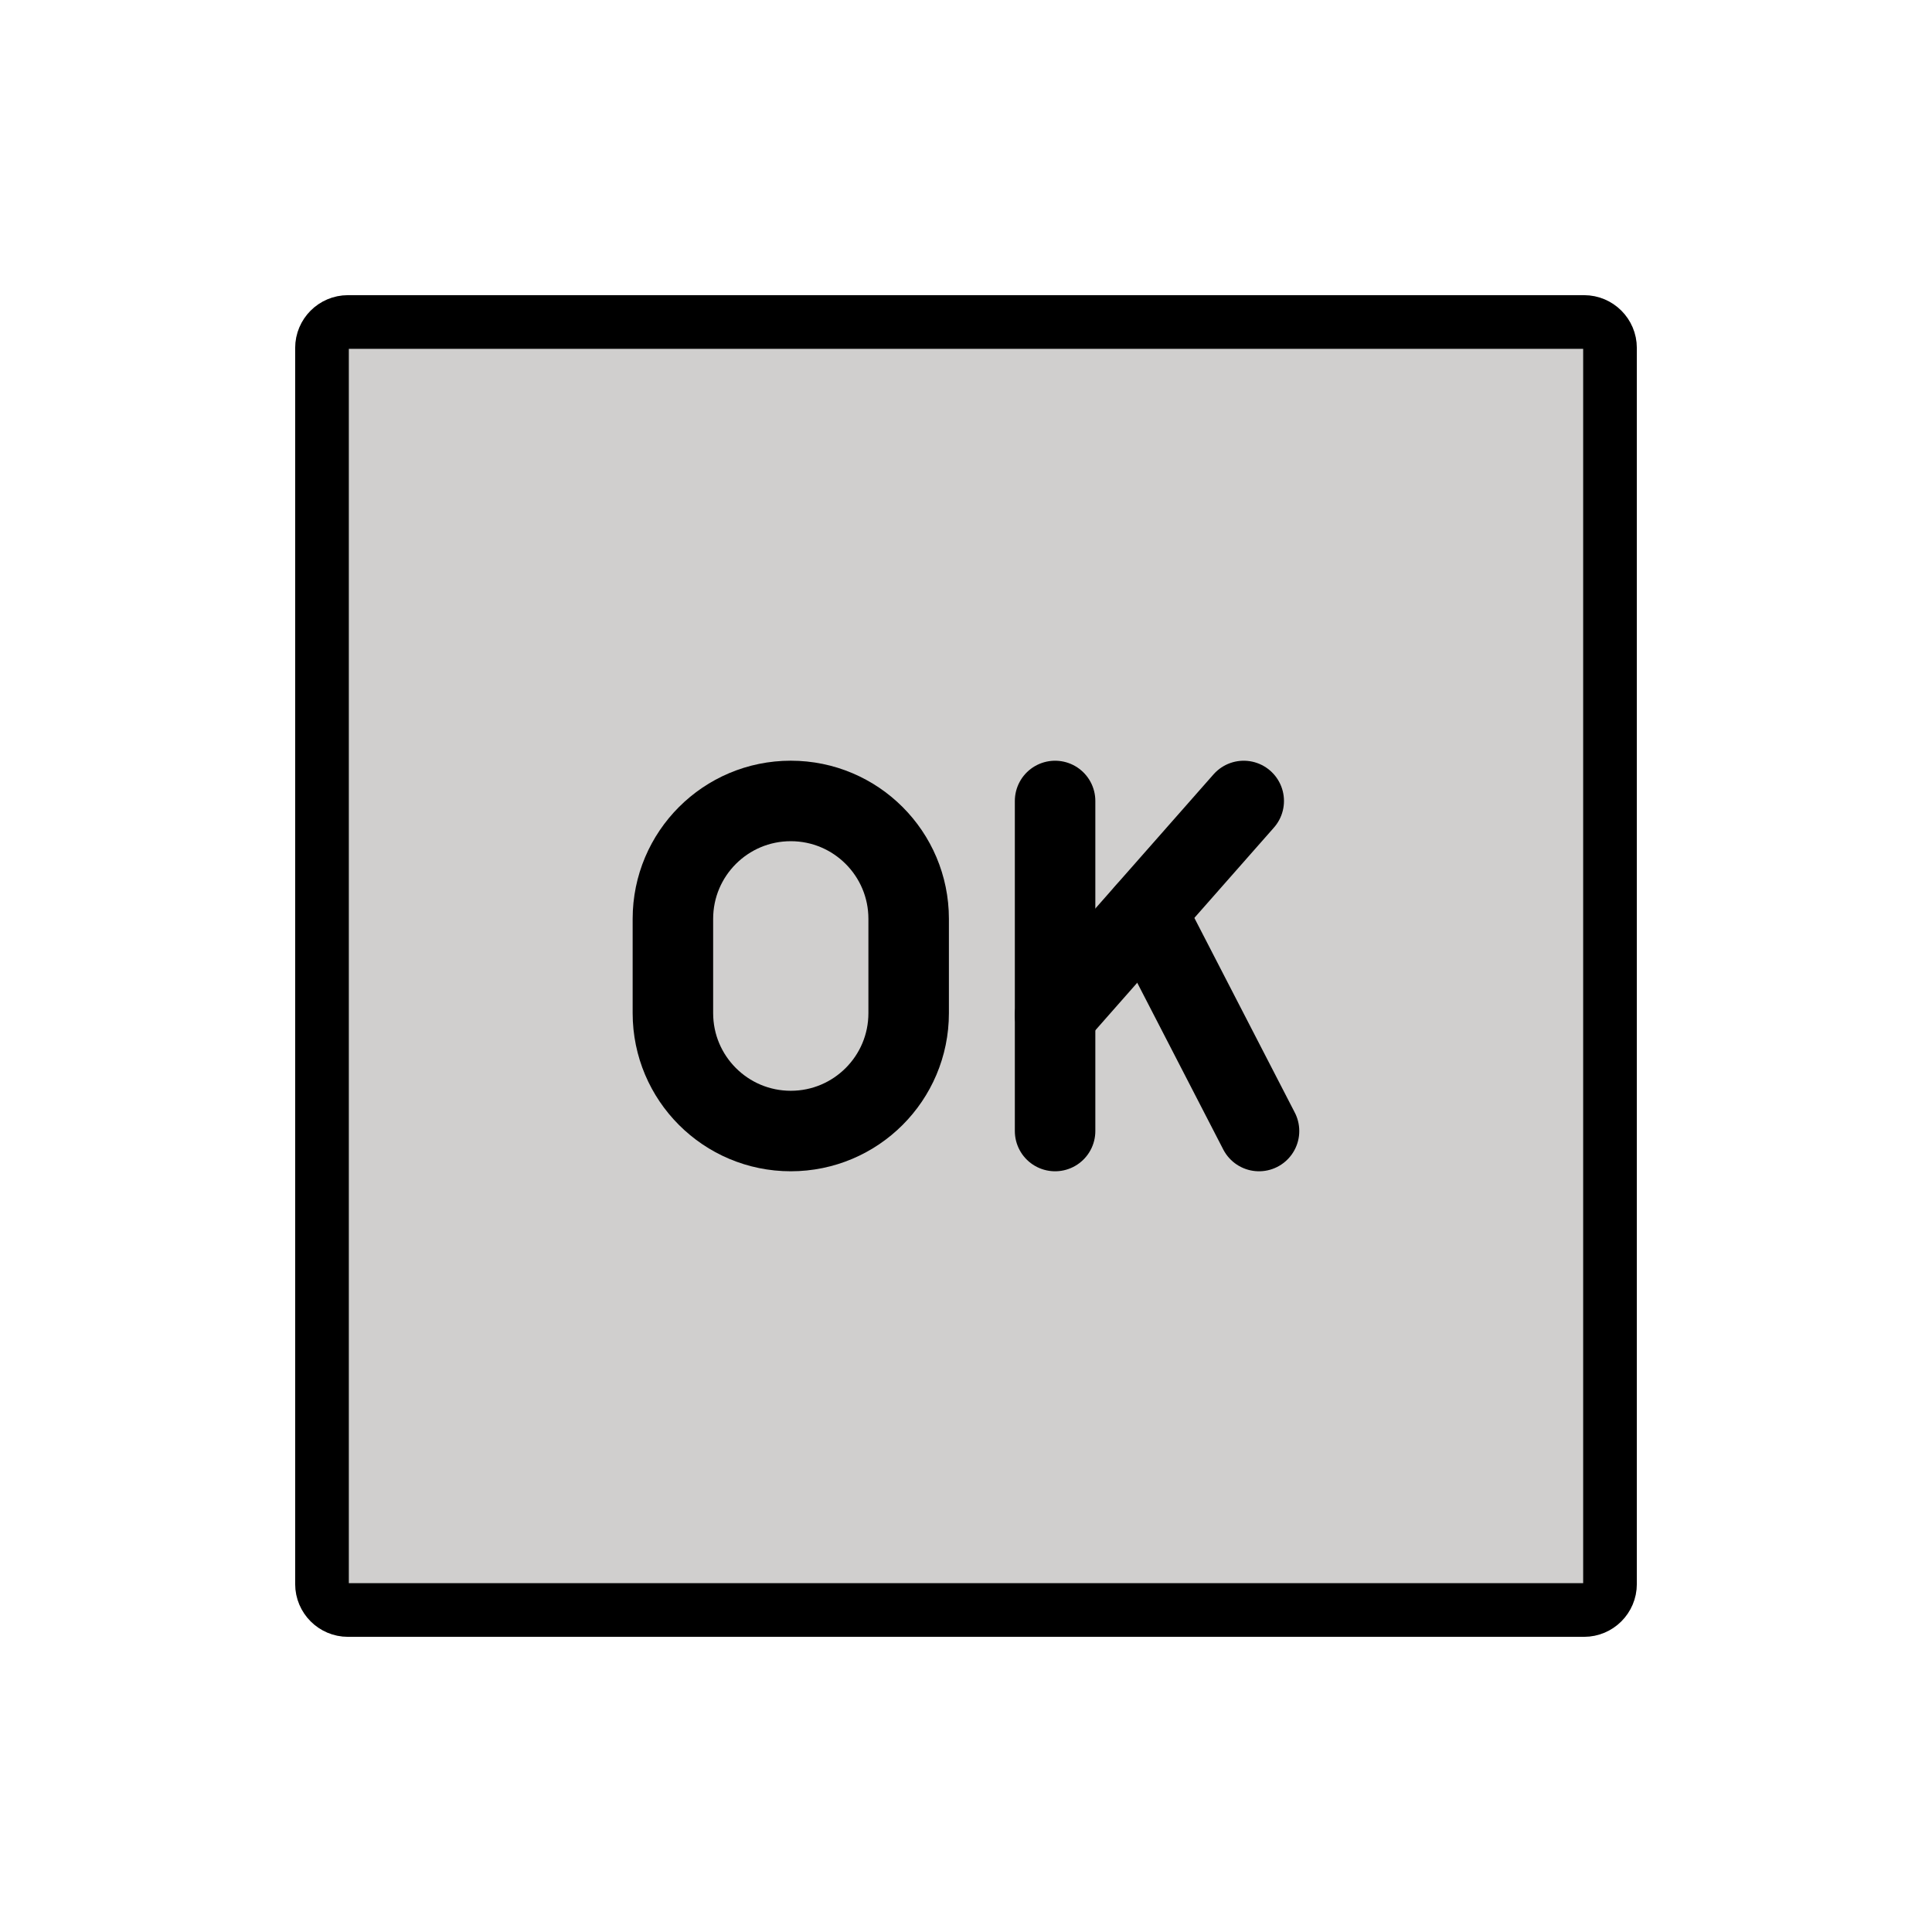
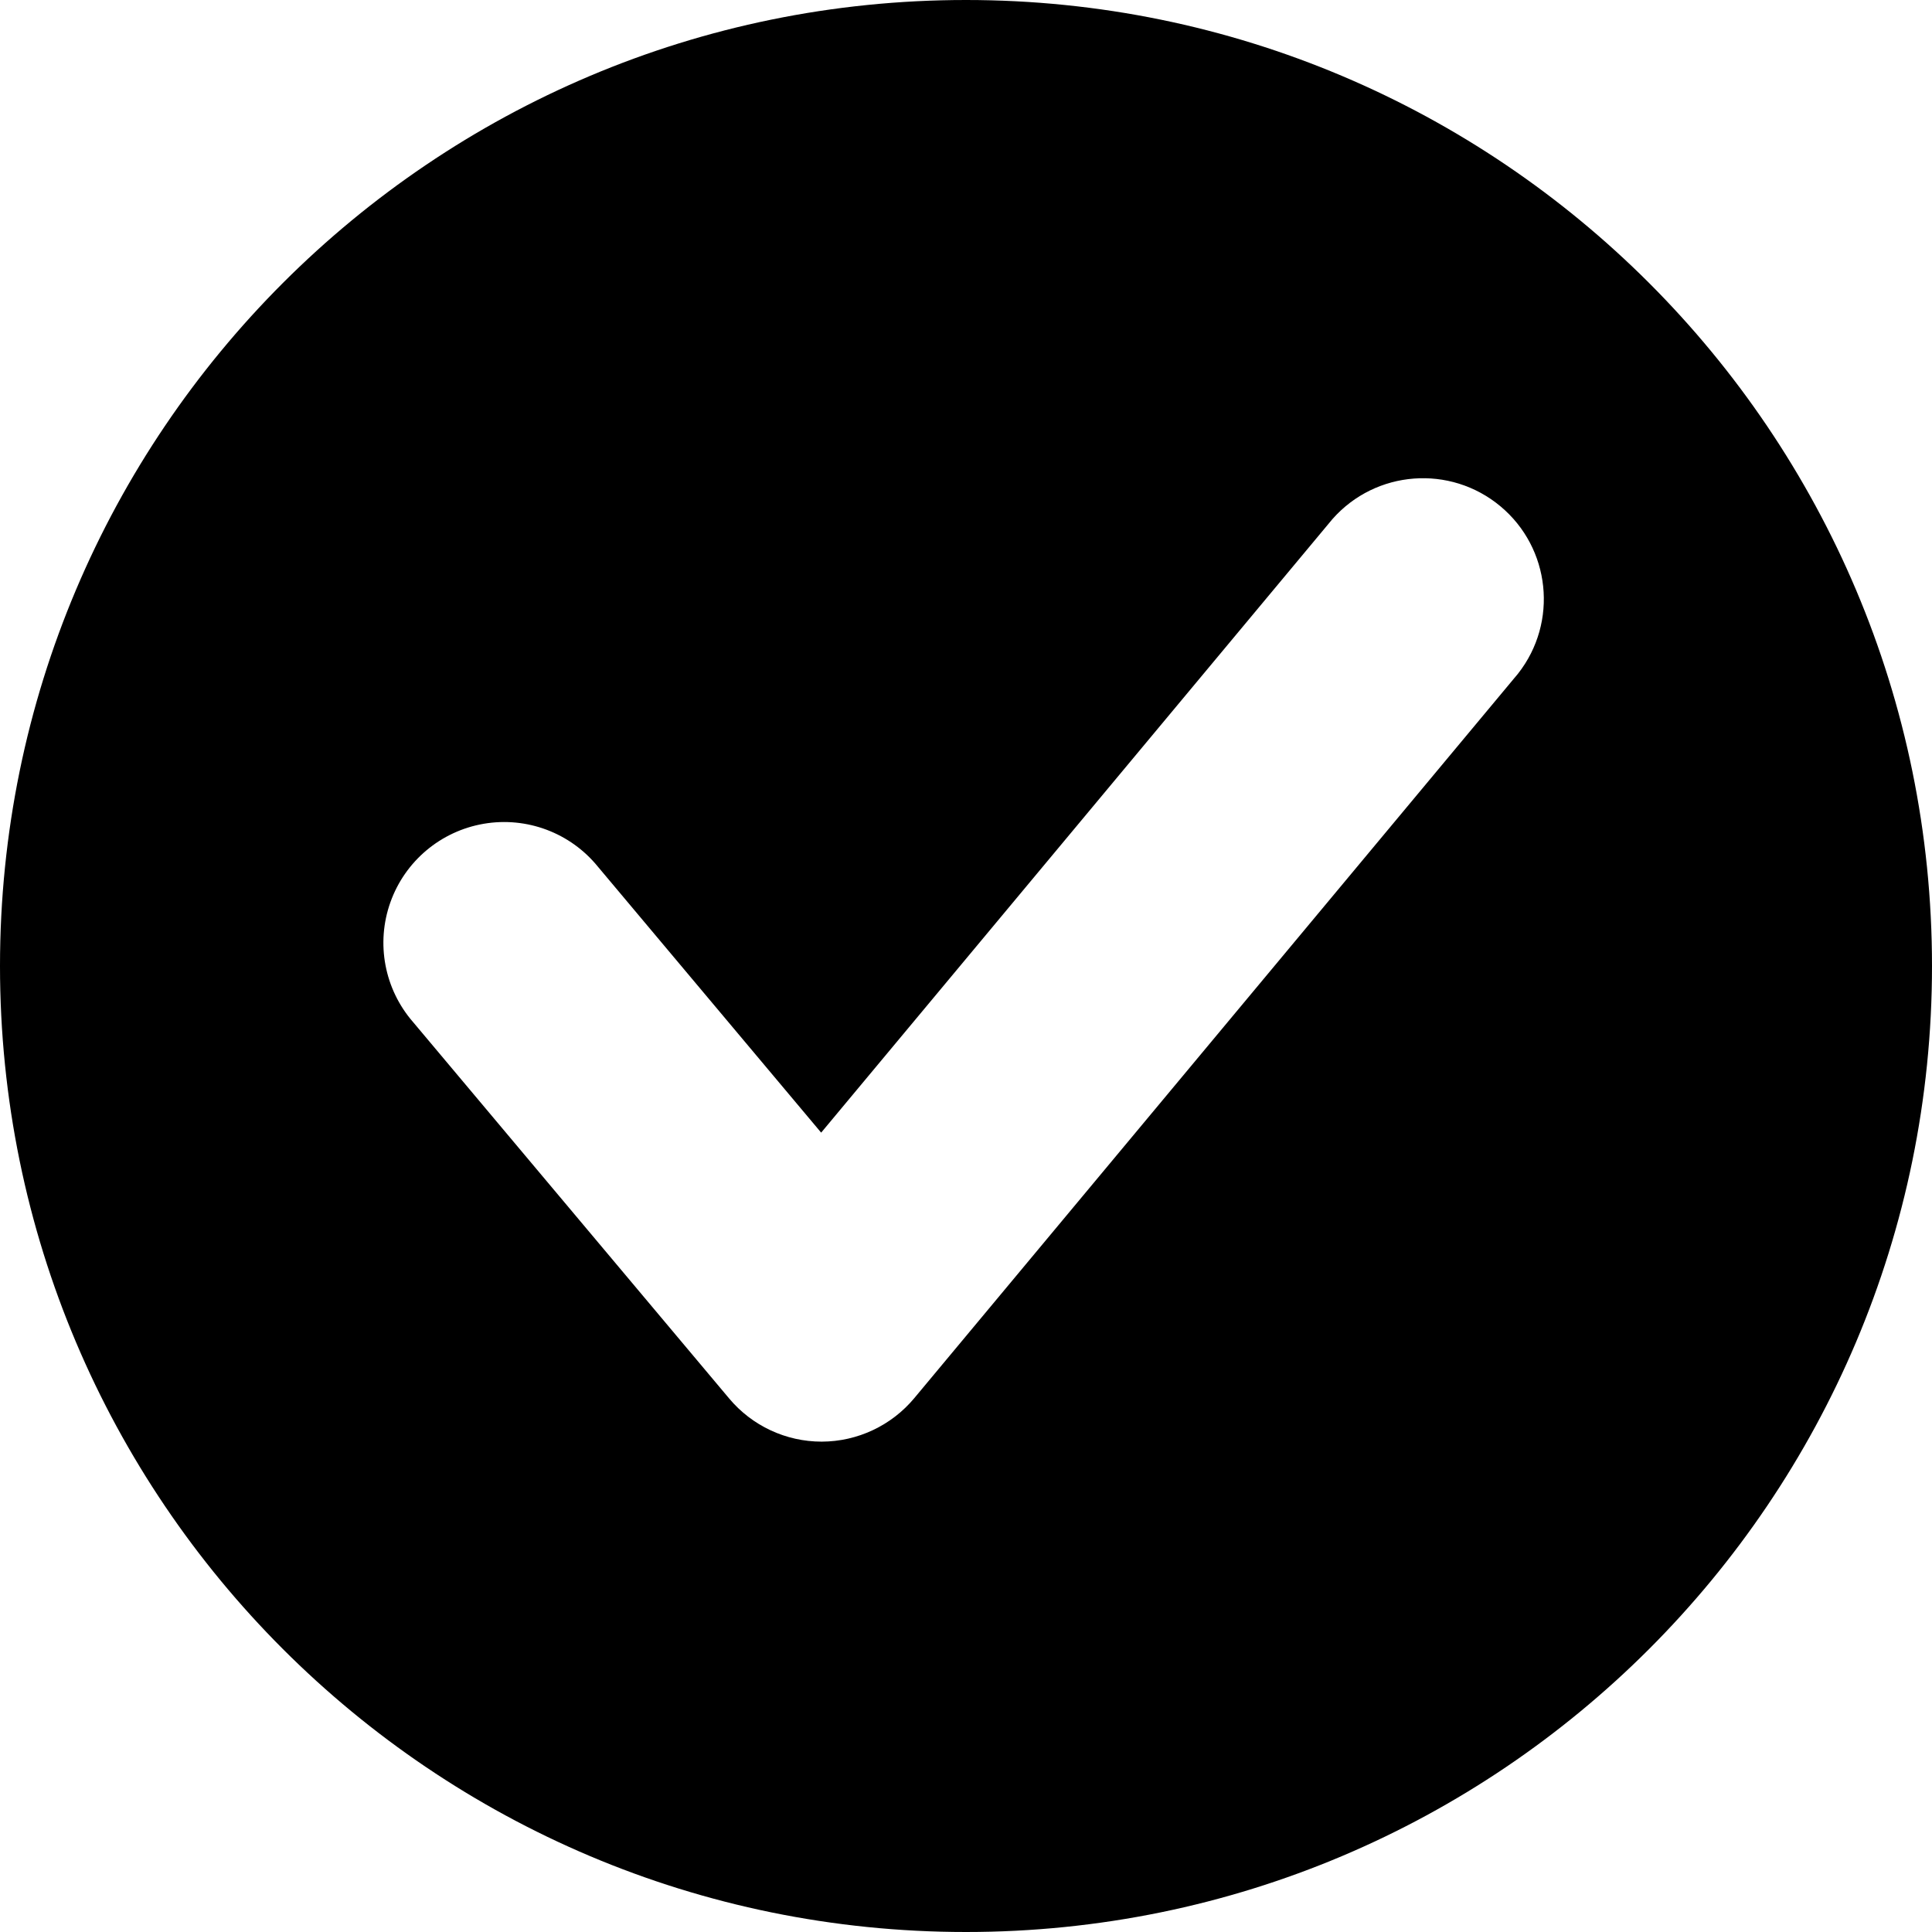
- <svg xmlns="http://www.w3.org/2000/svg" width="800px" height="800px" viewBox="0 0 72 72" id="emoji">
-   <g id="color">
-     <path fill="#d0cfce" stroke-miterlimit="10" stroke-width="2" d="M59.035,60H12.965 C12.434,60,12,59.566,12,59.035V12.965C12,12.434,12.434,12,12.965,12h46.07C59.566,12,60,12.434,60,12.965v46.07 C60,59.566,59.566,60,59.035,60z" />
-   </g>
-   <g id="hair" />
-   <g id="skin" />
-   <g id="skin-shadow" />
-   <g id="line">
-     <path fill="none" stroke="#000000" stroke-miterlimit="10" stroke-width="2" d="M59.035,60H12.965 C12.434,60,12,59.566,12,59.035V12.965C12,12.434,12.434,12,12.965,12h46.07C59.566,12,60,12.434,60,12.965v46.07 C60,59.566,59.566,60,59.035,60z" />
-     <line x1="39.32" x2="39.32" y1="29.85" y2="42.15" fill="none" stroke="#000000" stroke-linecap="round" stroke-linejoin="round" stroke-miterlimit="10" stroke-width="3" />
-     <line x1="39.32" x2="46.35" y1="37.83" y2="29.85" fill="none" stroke="#000000" stroke-linecap="round" stroke-linejoin="round" stroke-miterlimit="10" stroke-width="3" />
-     <line x1="42.71" x2="46.92" y1="33.99" y2="42.15" fill="none" stroke="#000000" stroke-linecap="round" stroke-linejoin="round" stroke-miterlimit="10" stroke-width="3" />
-     <path fill="none" stroke="#000000" stroke-linecap="round" stroke-linejoin="round" stroke-miterlimit="10" stroke-width="3" d="m29.47 42.15v0c-2.426 0-4.393-1.967-4.393-4.393v-3.515c0-2.426 1.967-4.393 4.393-4.393v0c2.426 0 4.393 1.967 4.393 4.393v3.515c0 2.426-1.967 4.393-4.393 4.393z" />
-   </g>
+ <svg xmlns="http://www.w3.org/2000/svg" class="svg-icon" style="width: 1em; height: 1em;vertical-align: middle;fill: currentColor;overflow: hidden;" viewBox="0 0 1024 1024" version="1.1">
+   <path d="M512 0C229.216 0 0 229.248 0 512c0 282.784 229.216 512 512 512 282.752 0 512-229.216 512-512 0-282.752-229.248-512-512-512z m292.608 357.024l-320 384c-12.128 14.56-30.08 23.008-49.024 23.072h-0.128a63.936 63.936 0 0 1-48.992-22.88l-167.52-199.488a64 64 0 1 1 97.952-82.368l118.336 140.96 271.04-325.248a64.032 64.032 0 0 1 98.336 81.952z" />
</svg>
